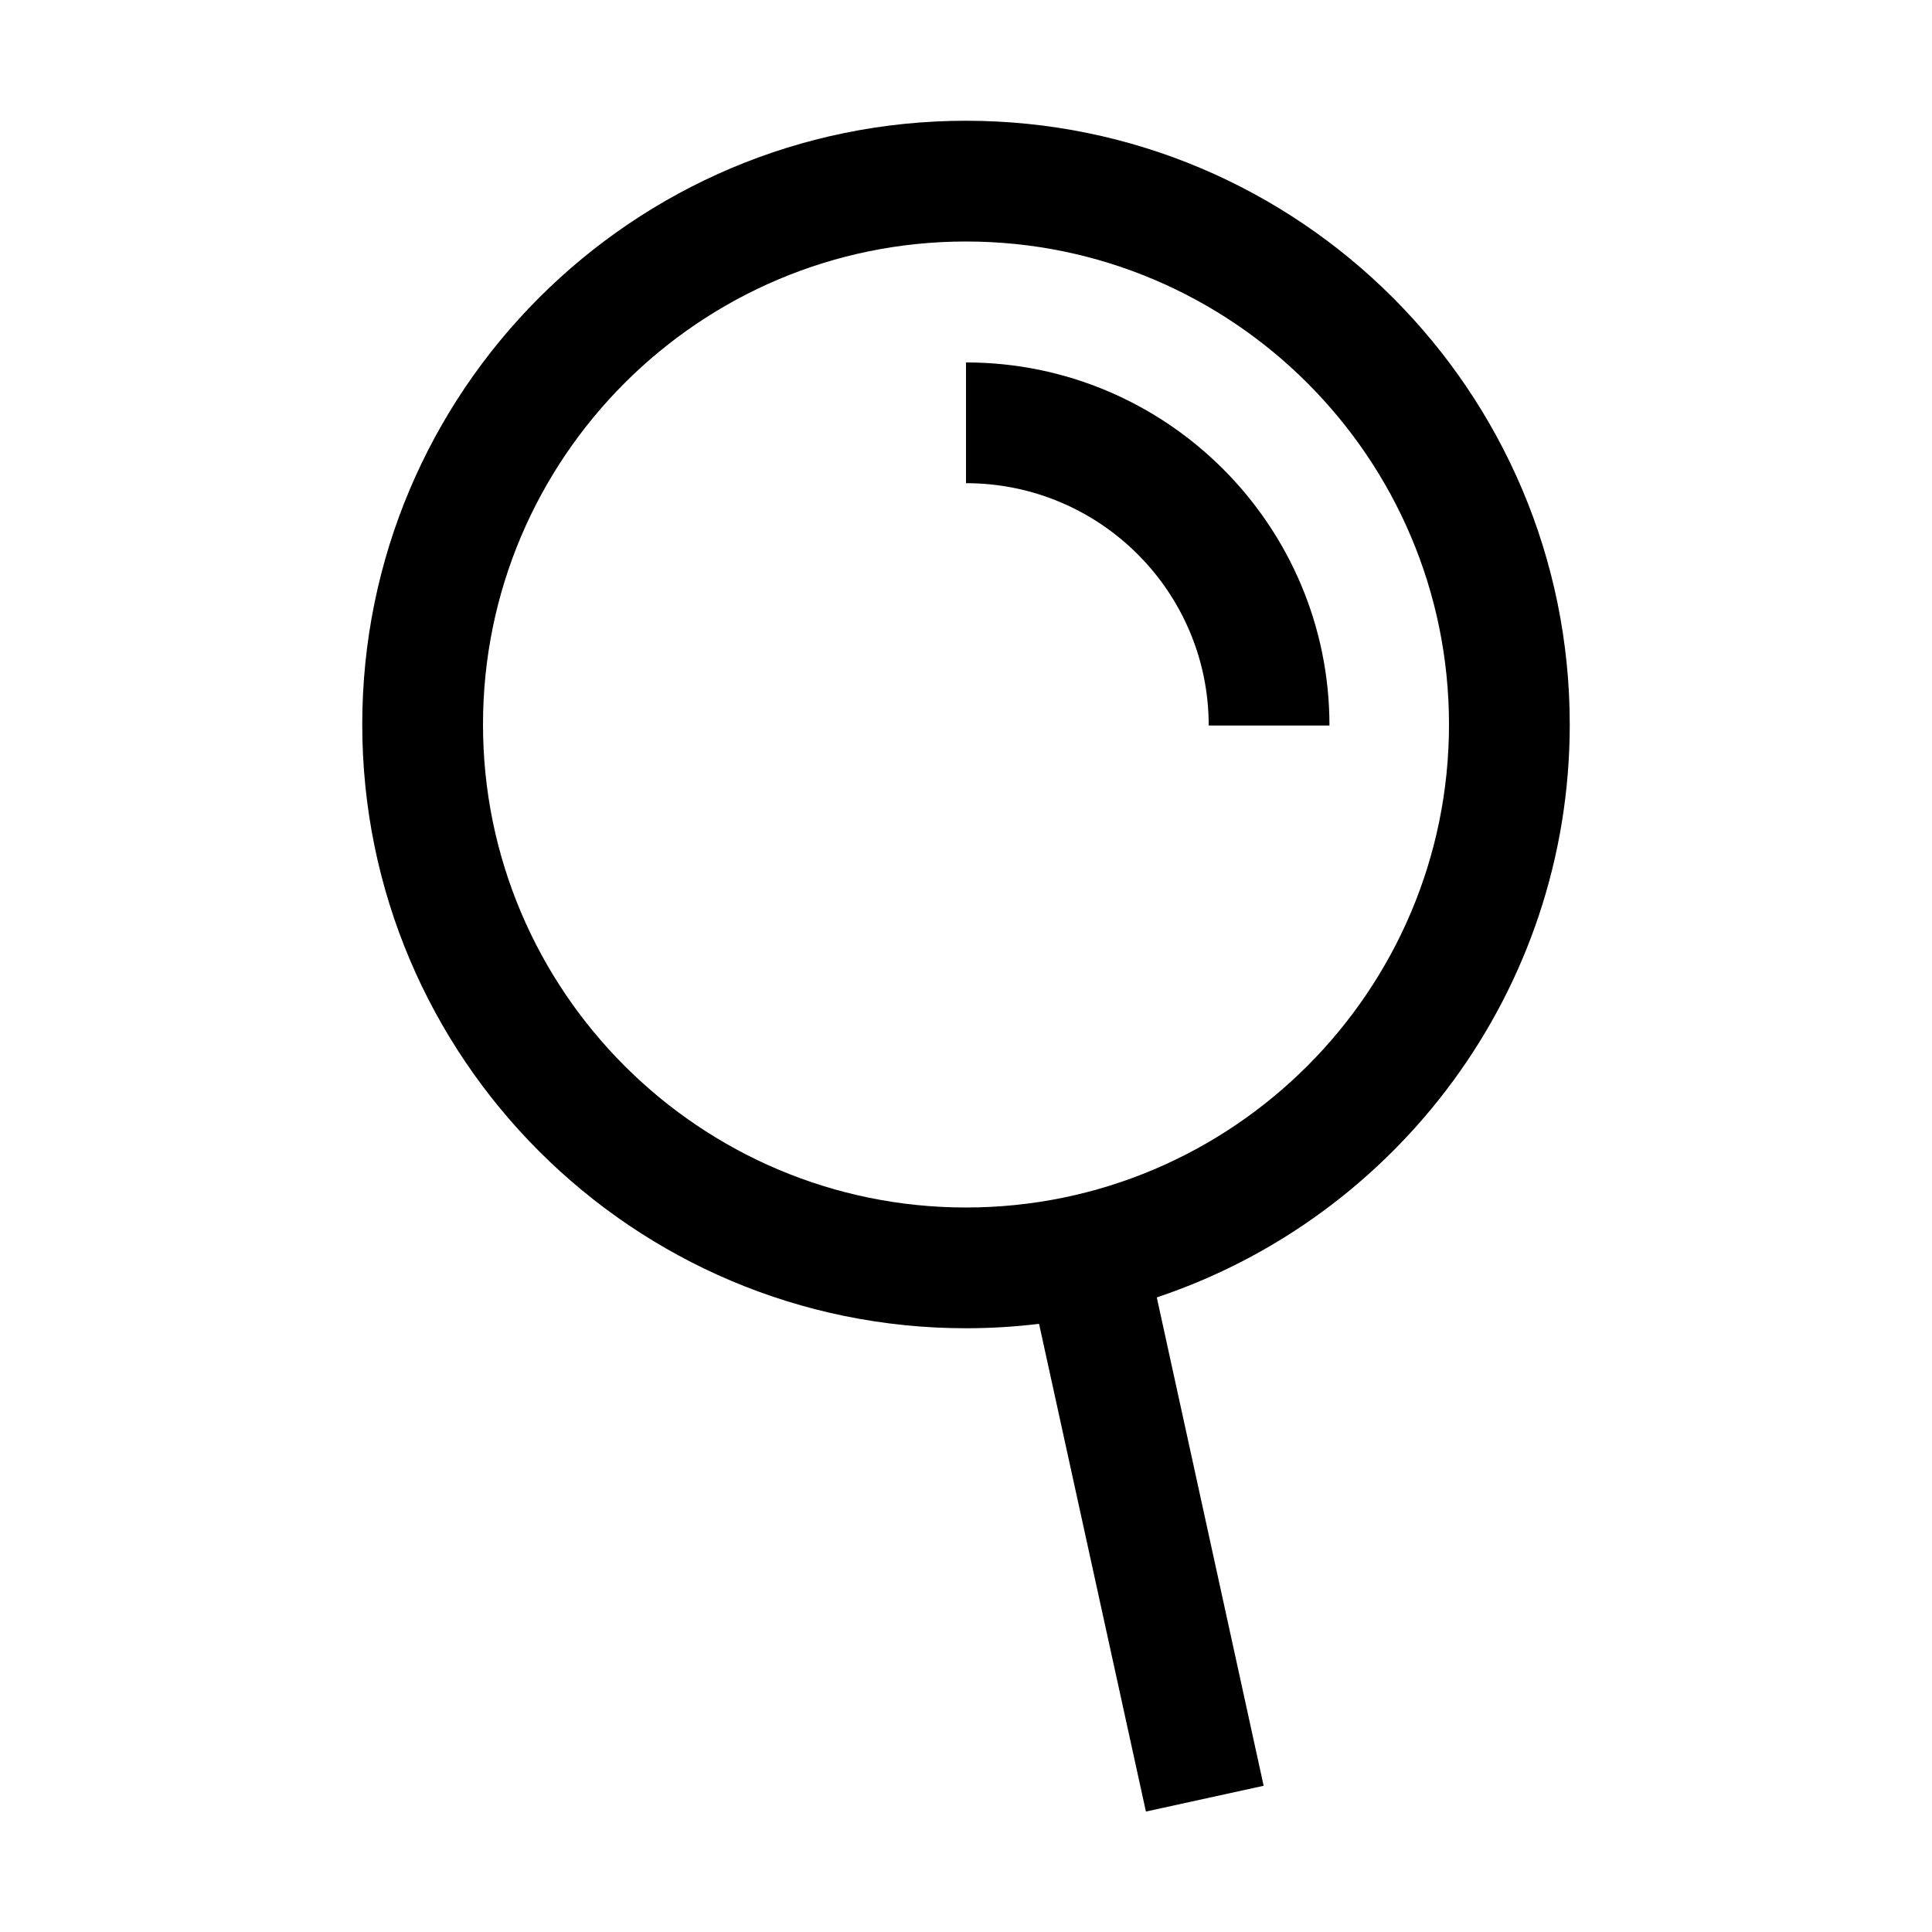
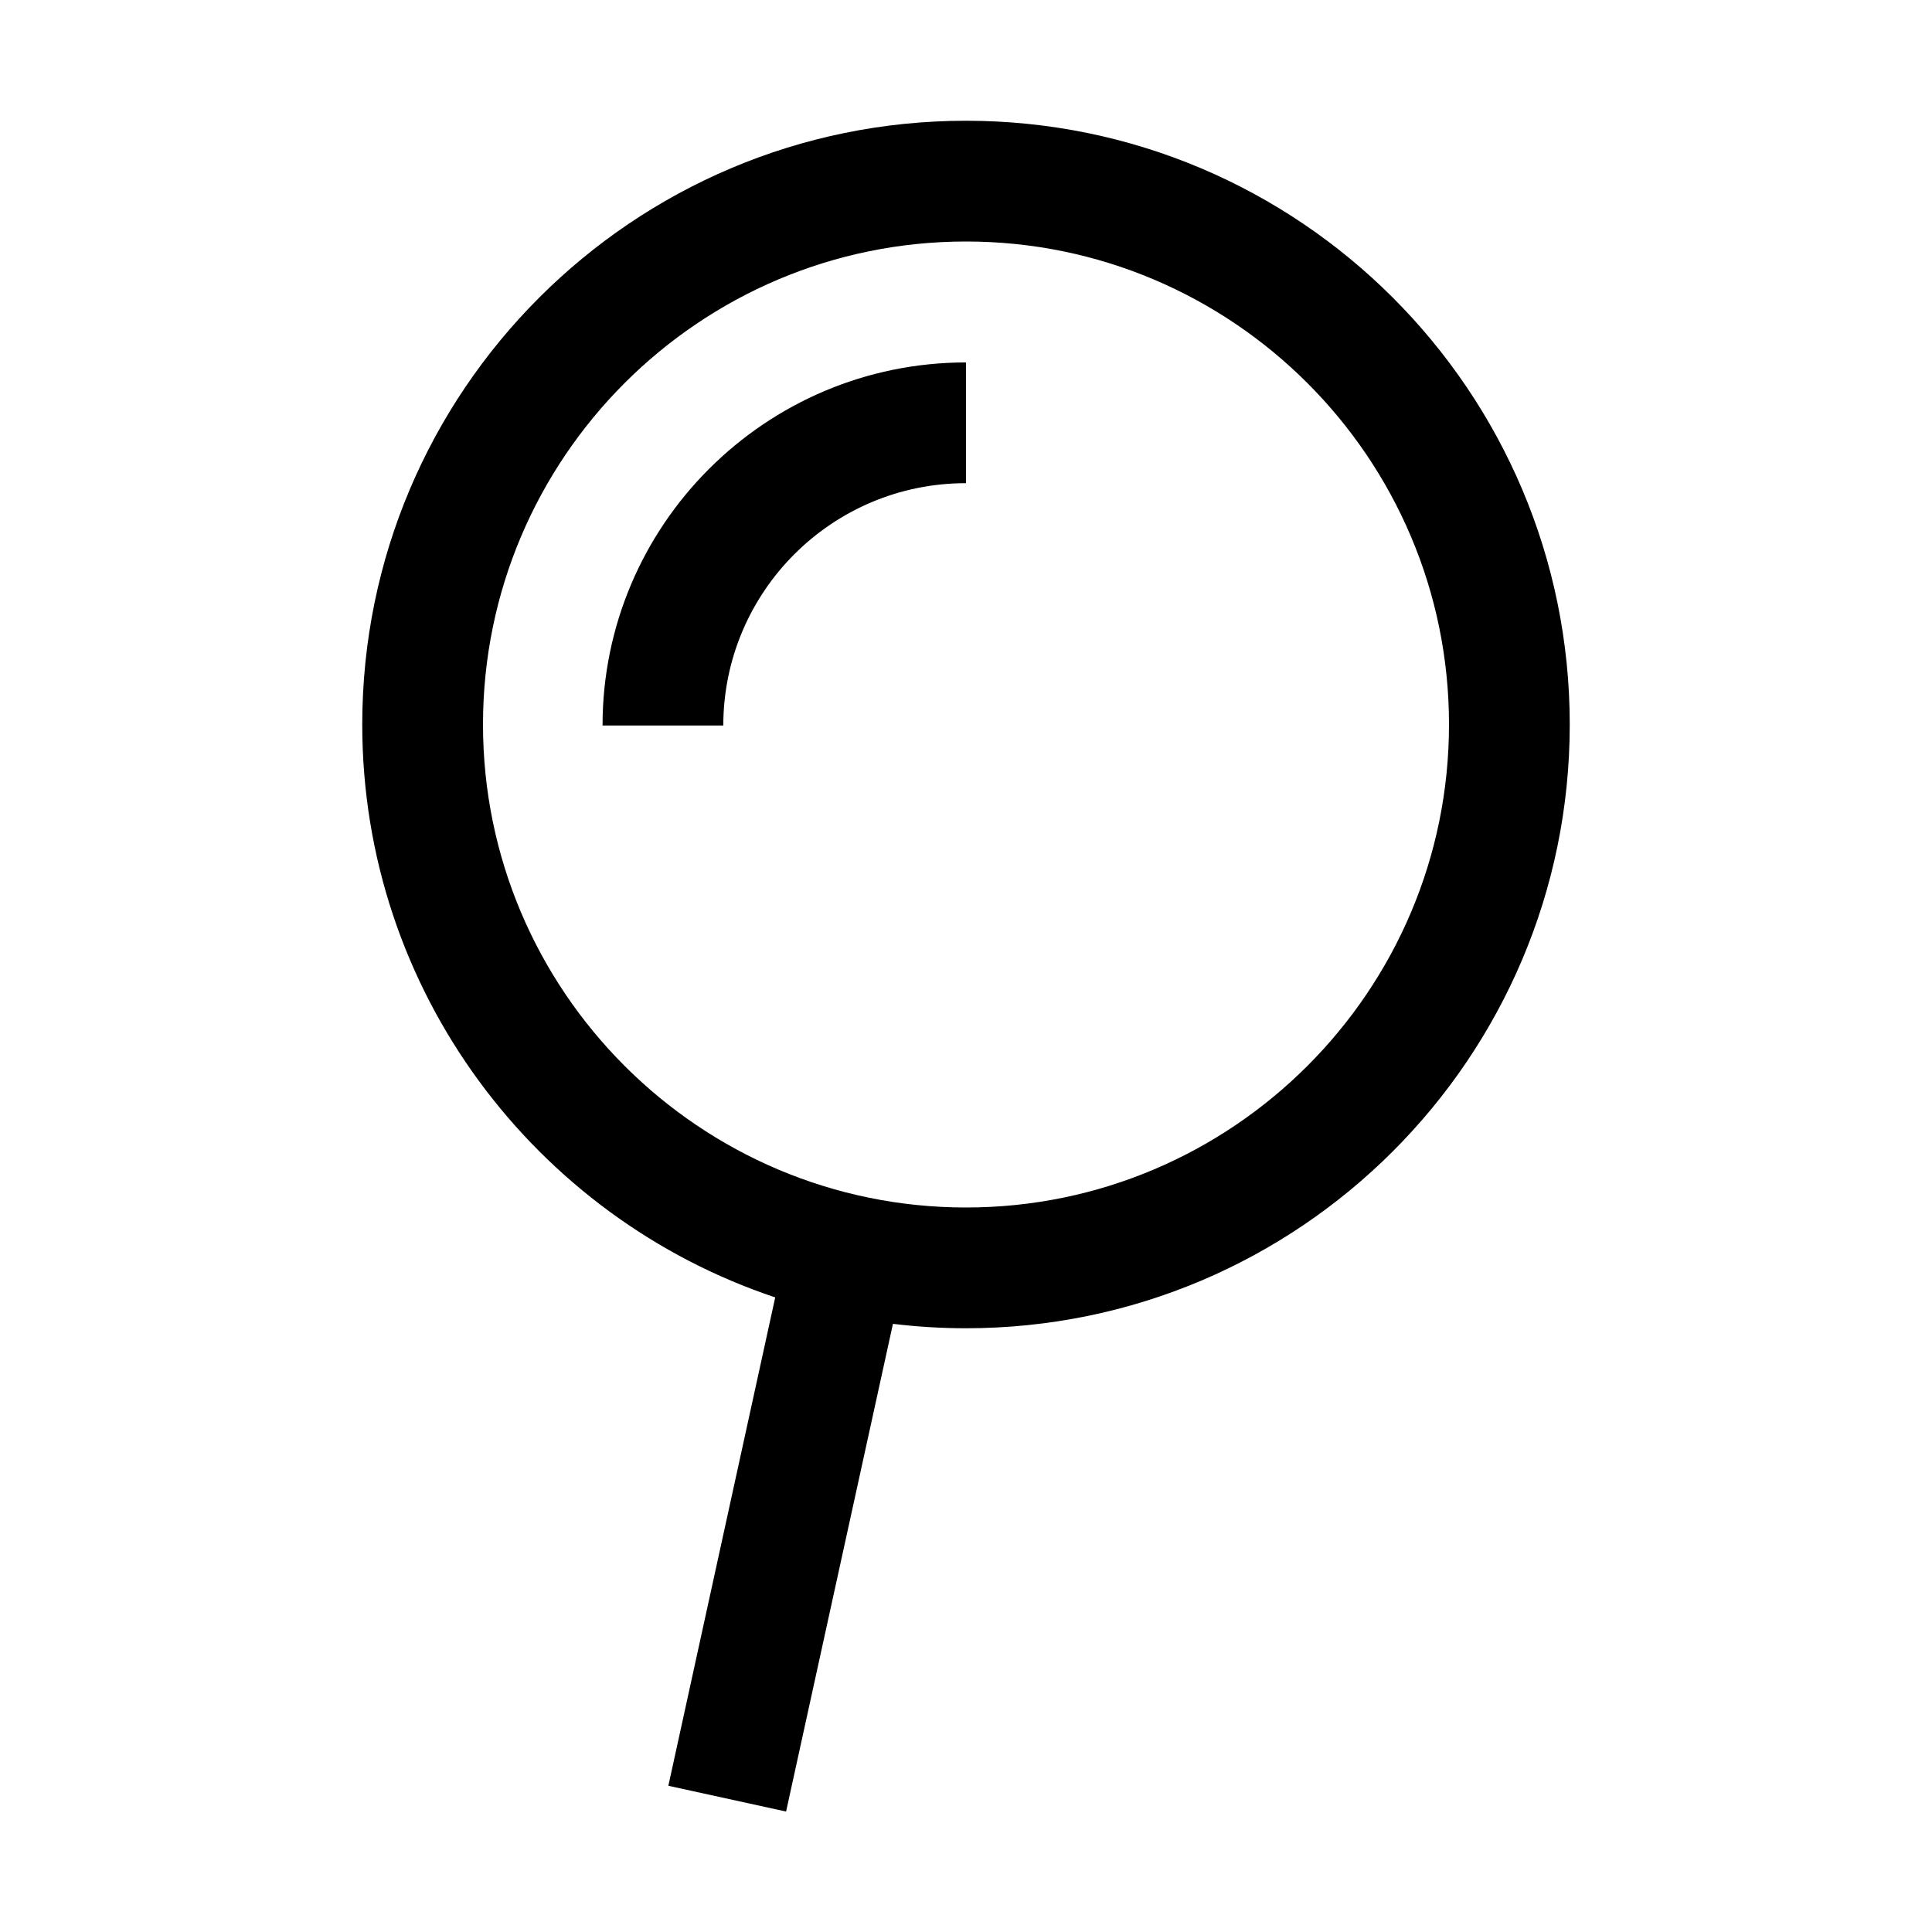
<svg xmlns="http://www.w3.org/2000/svg" width="32" height="32" fill="none">
-   <path fill-rule="evenodd" clip-rule="evenodd" d="m18.98 30.005 1.95-.427-1.77-8.089C23.13 20.164 26 16.414 26 12c0-5.52-4.48-10-10-10S6 6.48 6 12c0 5.519 4.48 10 10 10 .41 0 .81-.025 1.21-.073l1.77 8.078ZM16 4c4.41 0 8 3.584 8 8 0 4.415-3.59 8-8 8s-8-3.585-8-8c0-4.416 3.59-8 8-8Zm6.02 8.017c0-3.319-2.7-6.014-6.02-6.014v2c2.22 0 4.02 1.799 4.02 4.014h2Z" fill="#000" />
+   <path fill-rule="evenodd" clip-rule="evenodd" d="m13.02 30.005-1.95-.427 1.77-8.089C8.87 20.164 6 16.414 6 12 6 6.48 10.48 2 16 2s10 4.48 10 10c0 5.519-4.48 10-10 10-.41 0-.81-.025-1.21-.073l-1.77 8.078ZM16 4c-4.41 0-8 3.584-8 8 0 4.415 3.59 8 8 8s8-3.585 8-8c0-4.416-3.59-8-8-8Zm-6.02 8.017c0-3.319 2.7-6.014 6.02-6.014v2a4.018 4.018 0 0 0-4.02 4.014h-2Z" fill="#000" />
</svg>
